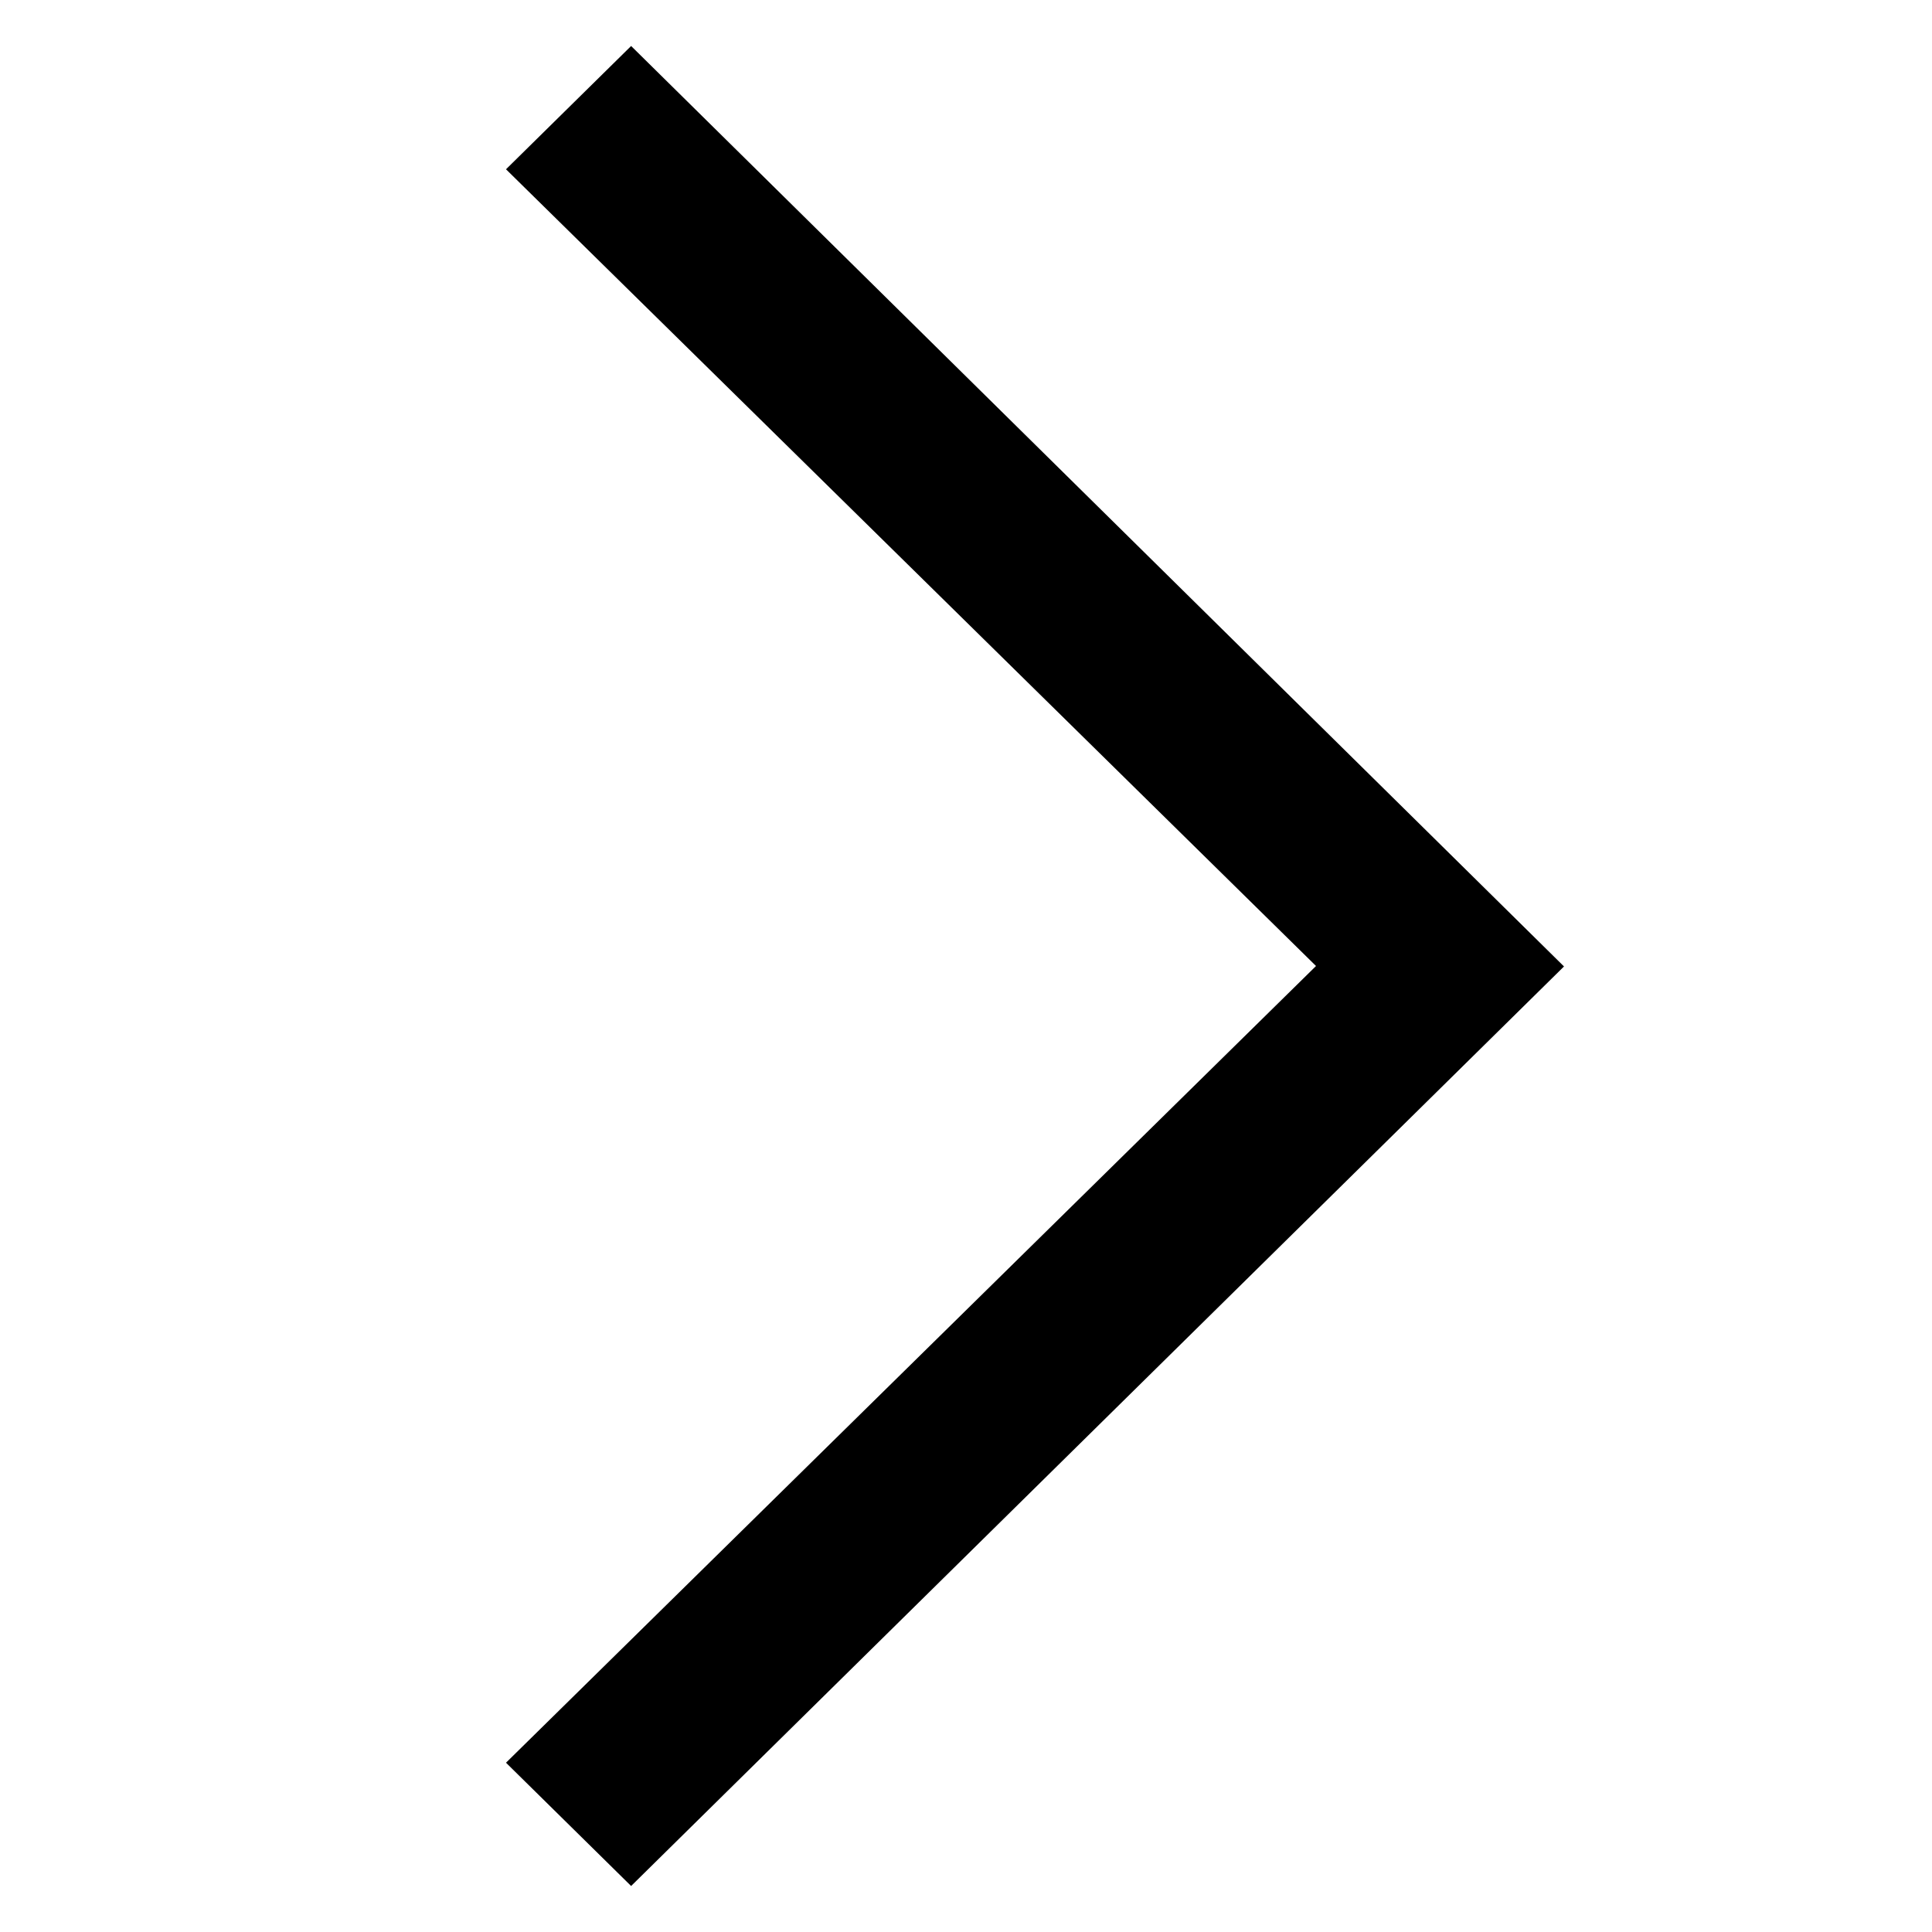
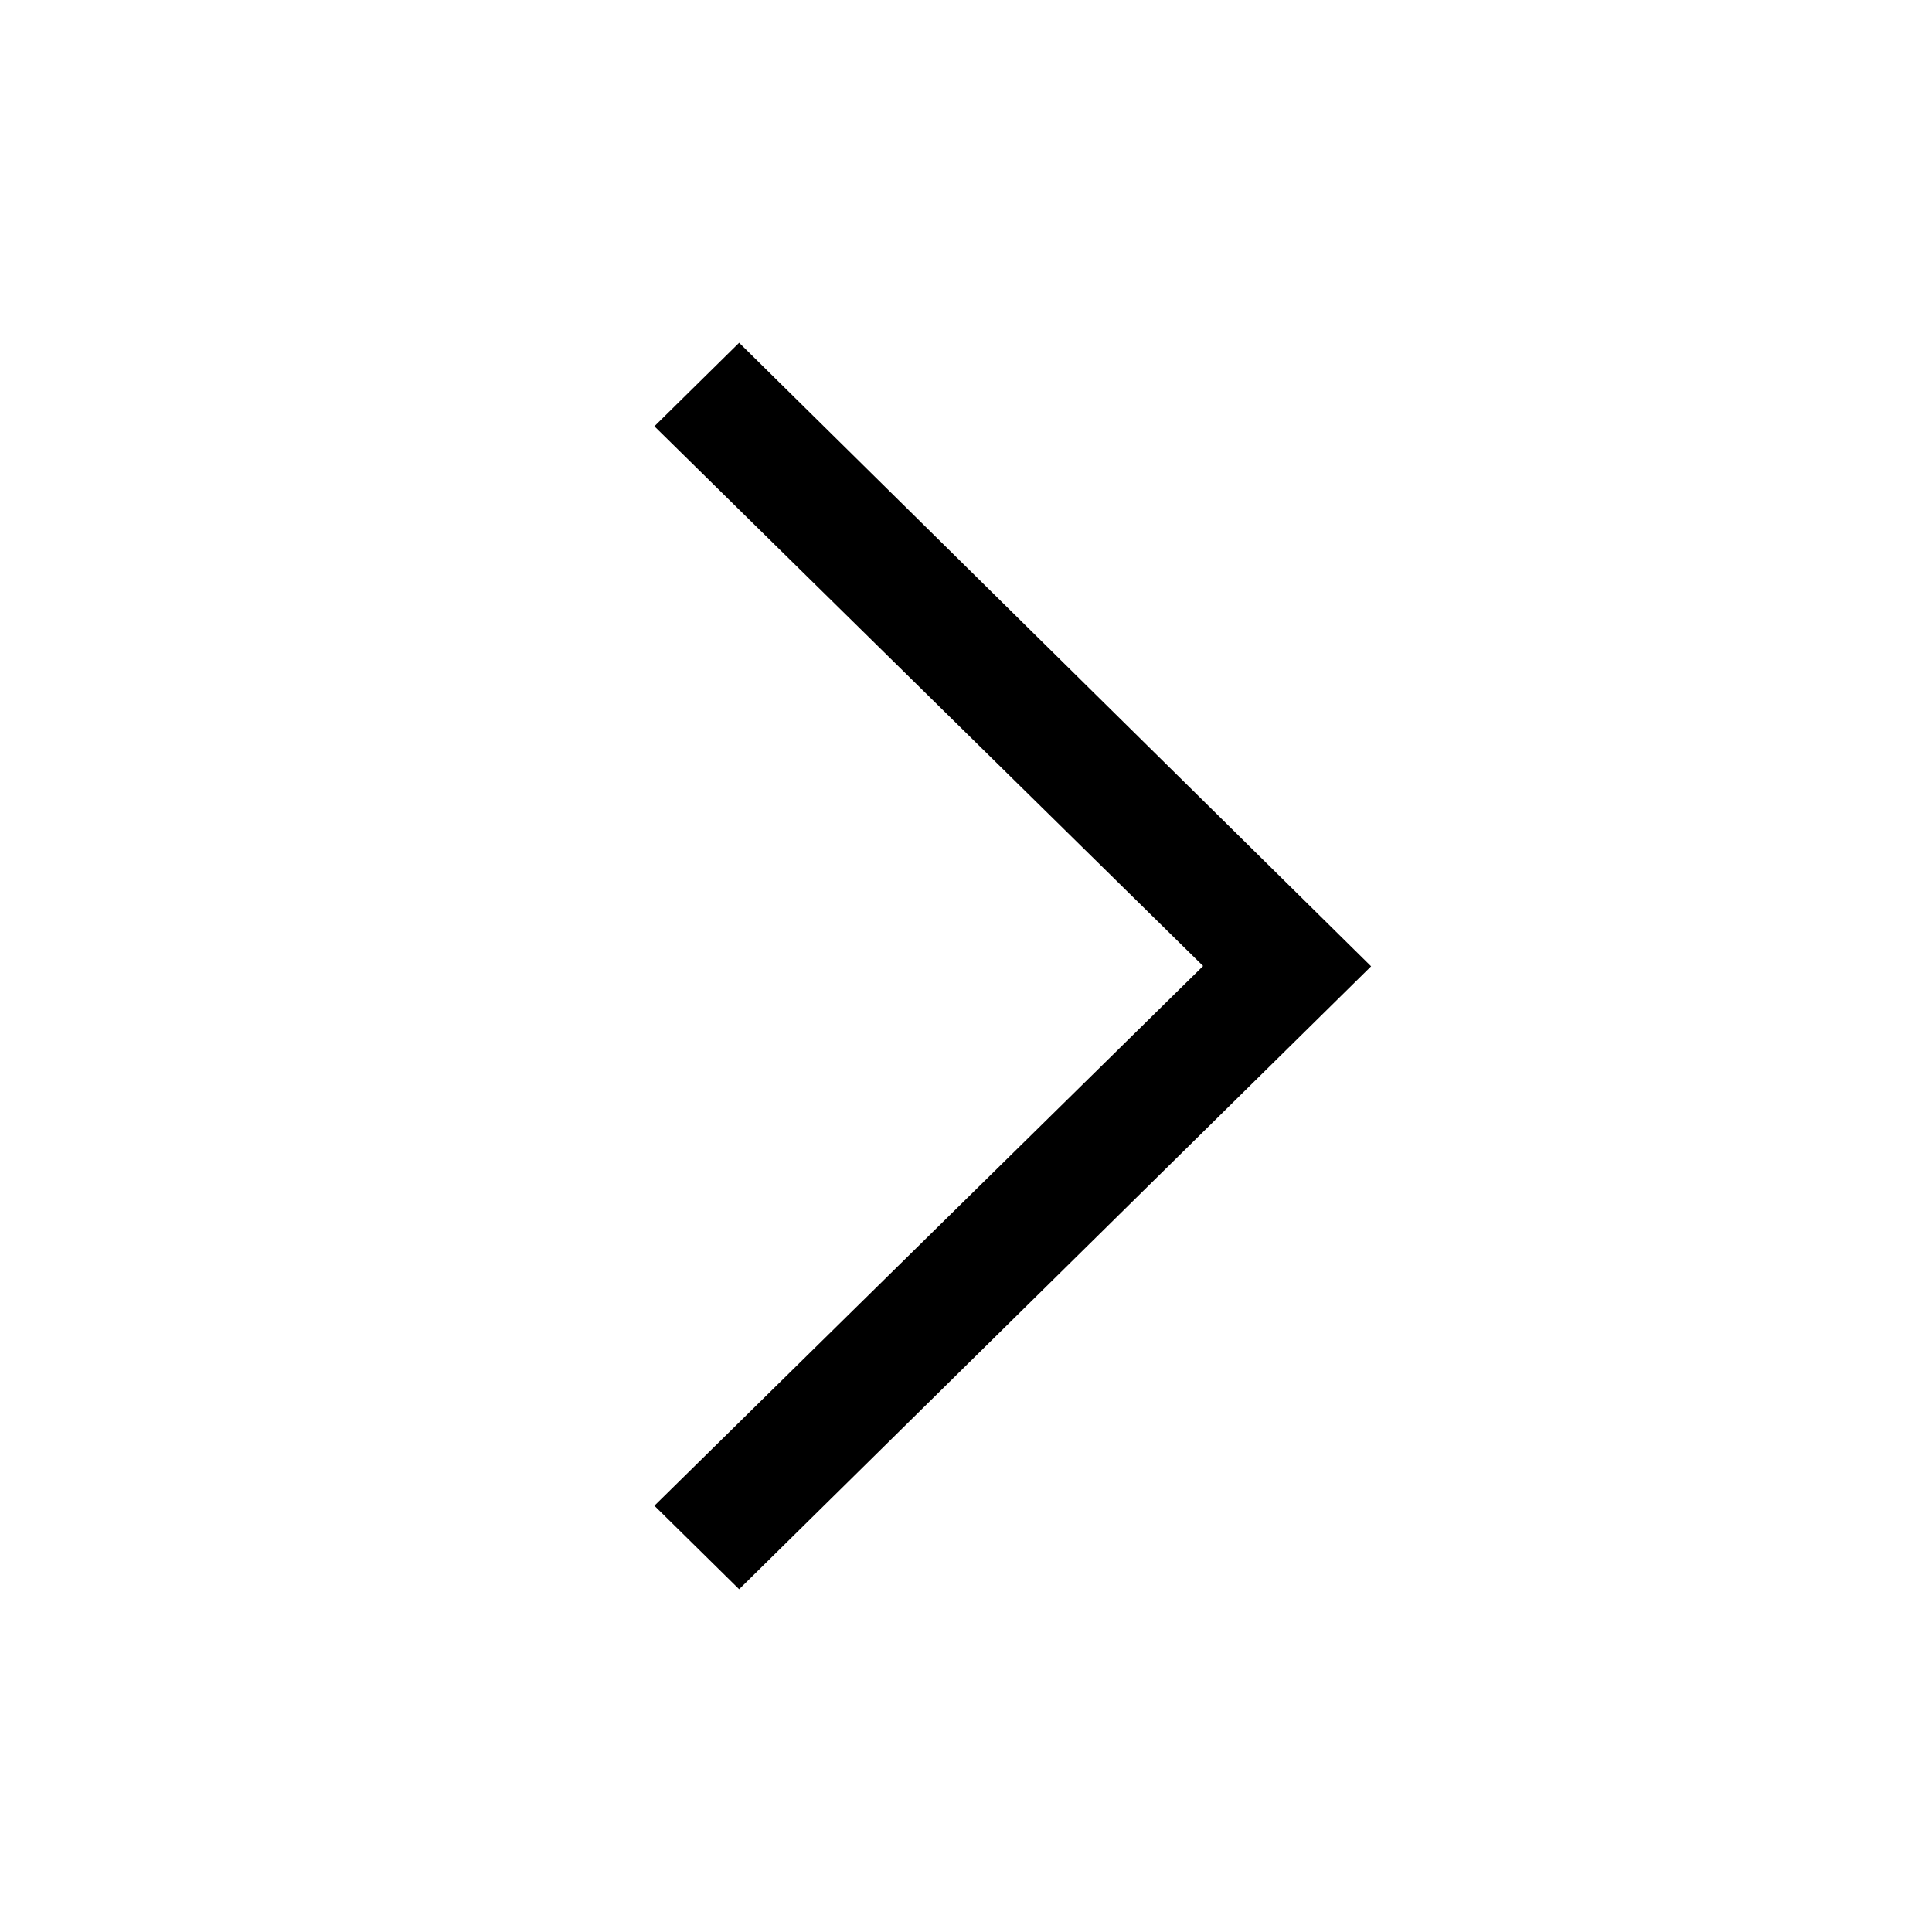
- <svg xmlns="http://www.w3.org/2000/svg" version="1.1" baseProfile="tiny" id="Layer_1" x="0px" y="0px" width="42px" height="42px" viewBox="0 0 42 42" xml:space="preserve">
-   <polygon fill-rule="evenodd" fill="black" points="11,38.32 28.609,21 11,3.68 13.72,1 34,21.01 13.72,41 " />
+ <svg xmlns="http://www.w3.org/2000/svg" version="1.1" baseProfile="tiny" id="Layer_1" x="0px" y="0px" width="62px" height="62px" viewBox="0 0 62 62" xml:space="preserve">
+   <polygon fill-rule="evenodd" fill="black" points="21,48.32 38.609,31 21,13.68 23.72,11 44,31.01 23.72,51 " />
</svg>
